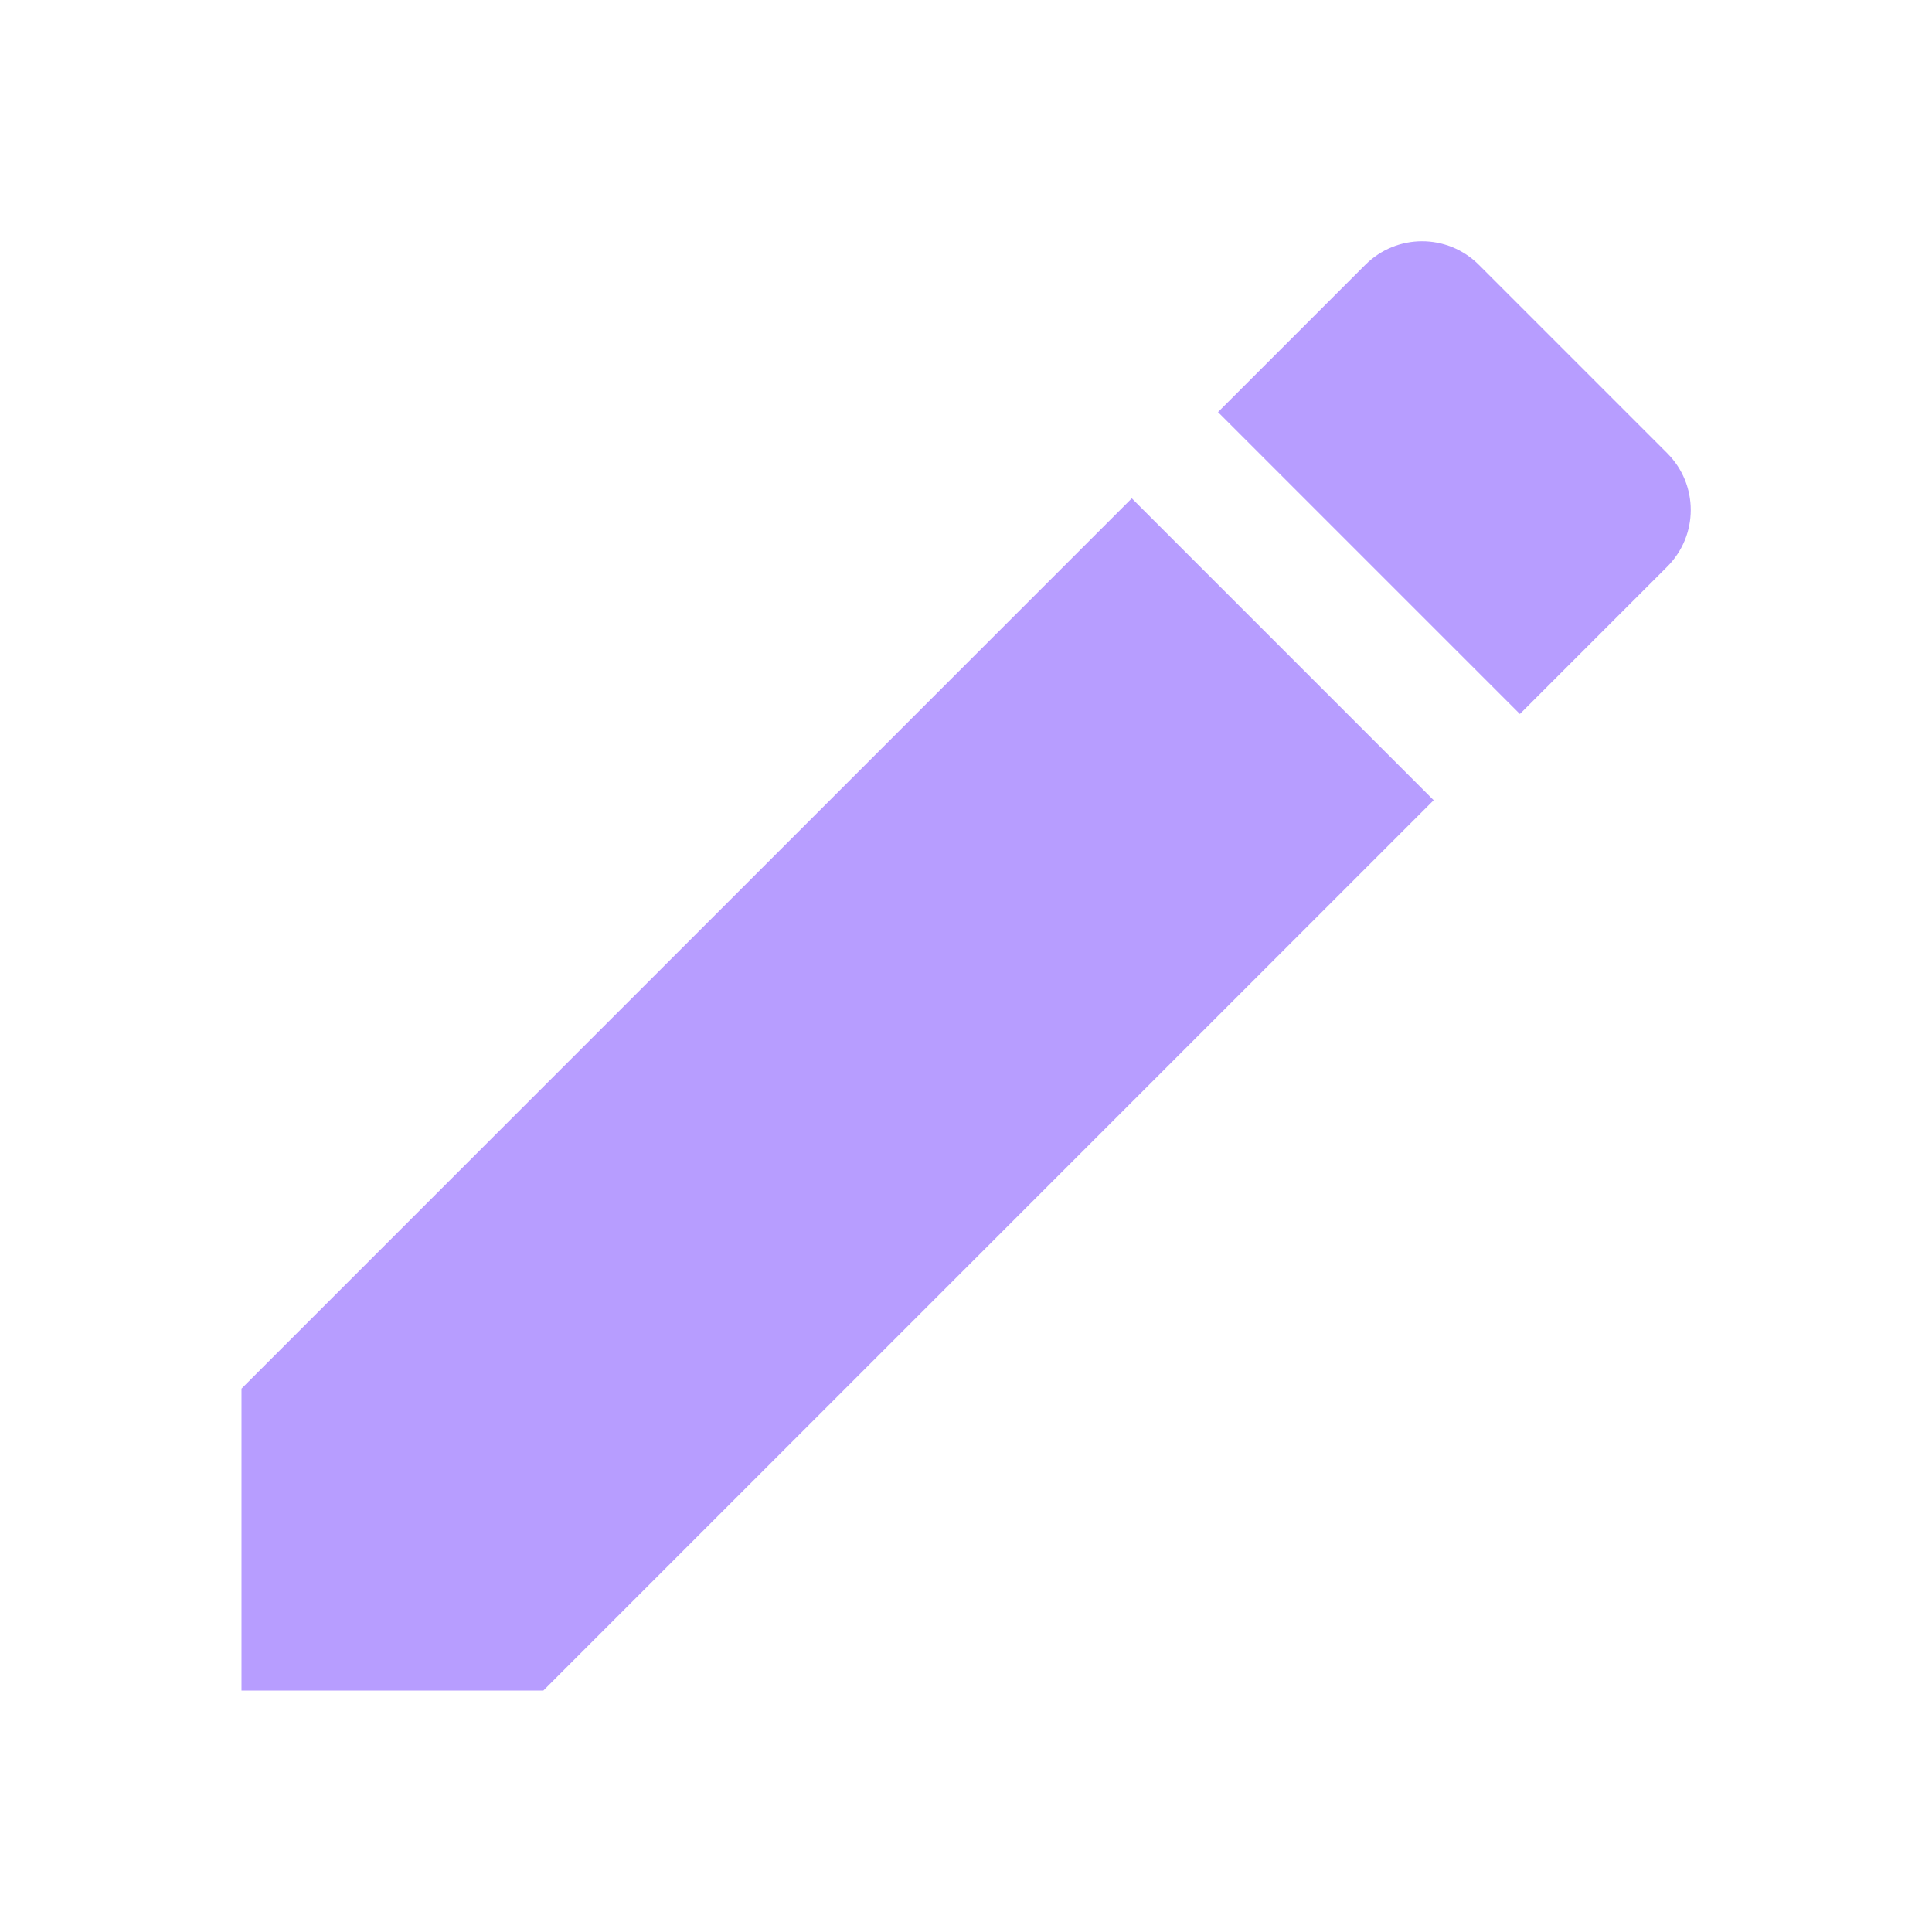
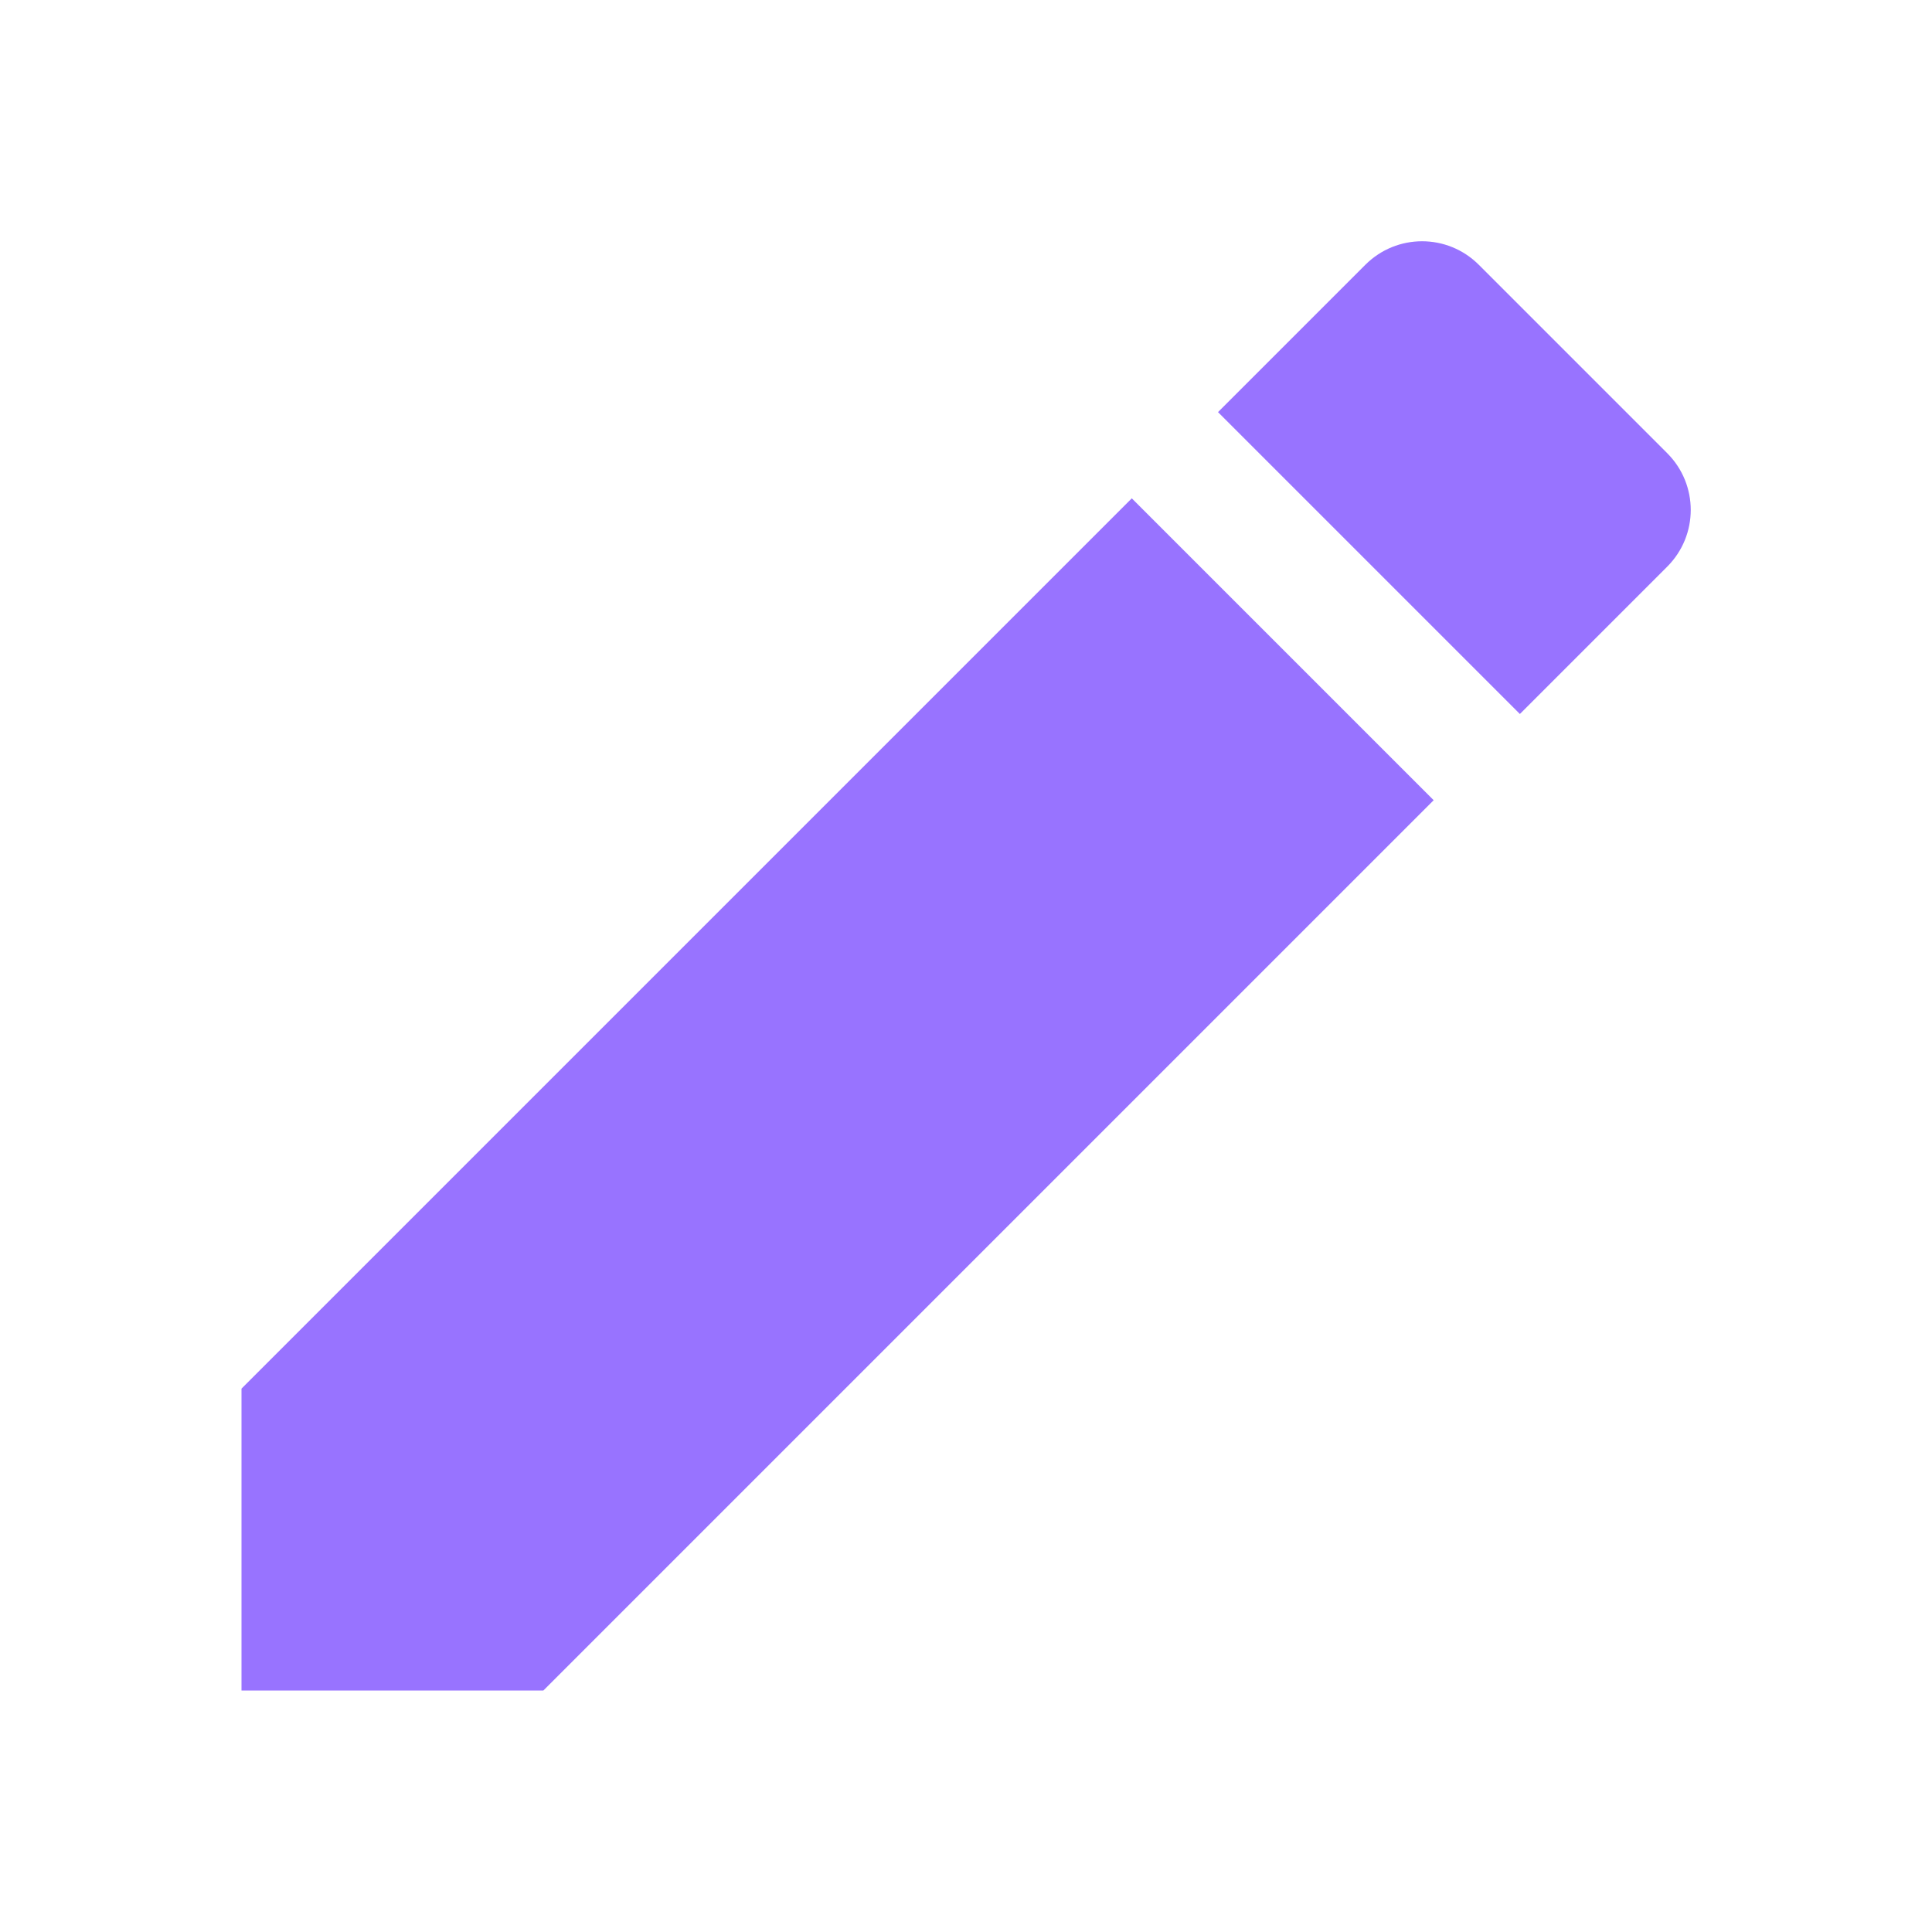
<svg xmlns="http://www.w3.org/2000/svg" width="16" height="16" viewBox="0 0 16 16" fill="none">
-   <g opacity="0.7">
+   <g>
    <path d="M2 11.5V14H4.5L11.873 6.627L9.373 4.127L2 11.5ZM13.807 4.693C14.067 4.433 14.067 4.013 13.807 3.753L12.247 2.193C11.987 1.933 11.567 1.933 11.307 2.193L10.087 3.413L12.587 5.913L13.807 4.693Z" fill="#9873FF" />
  </g>
</svg>
